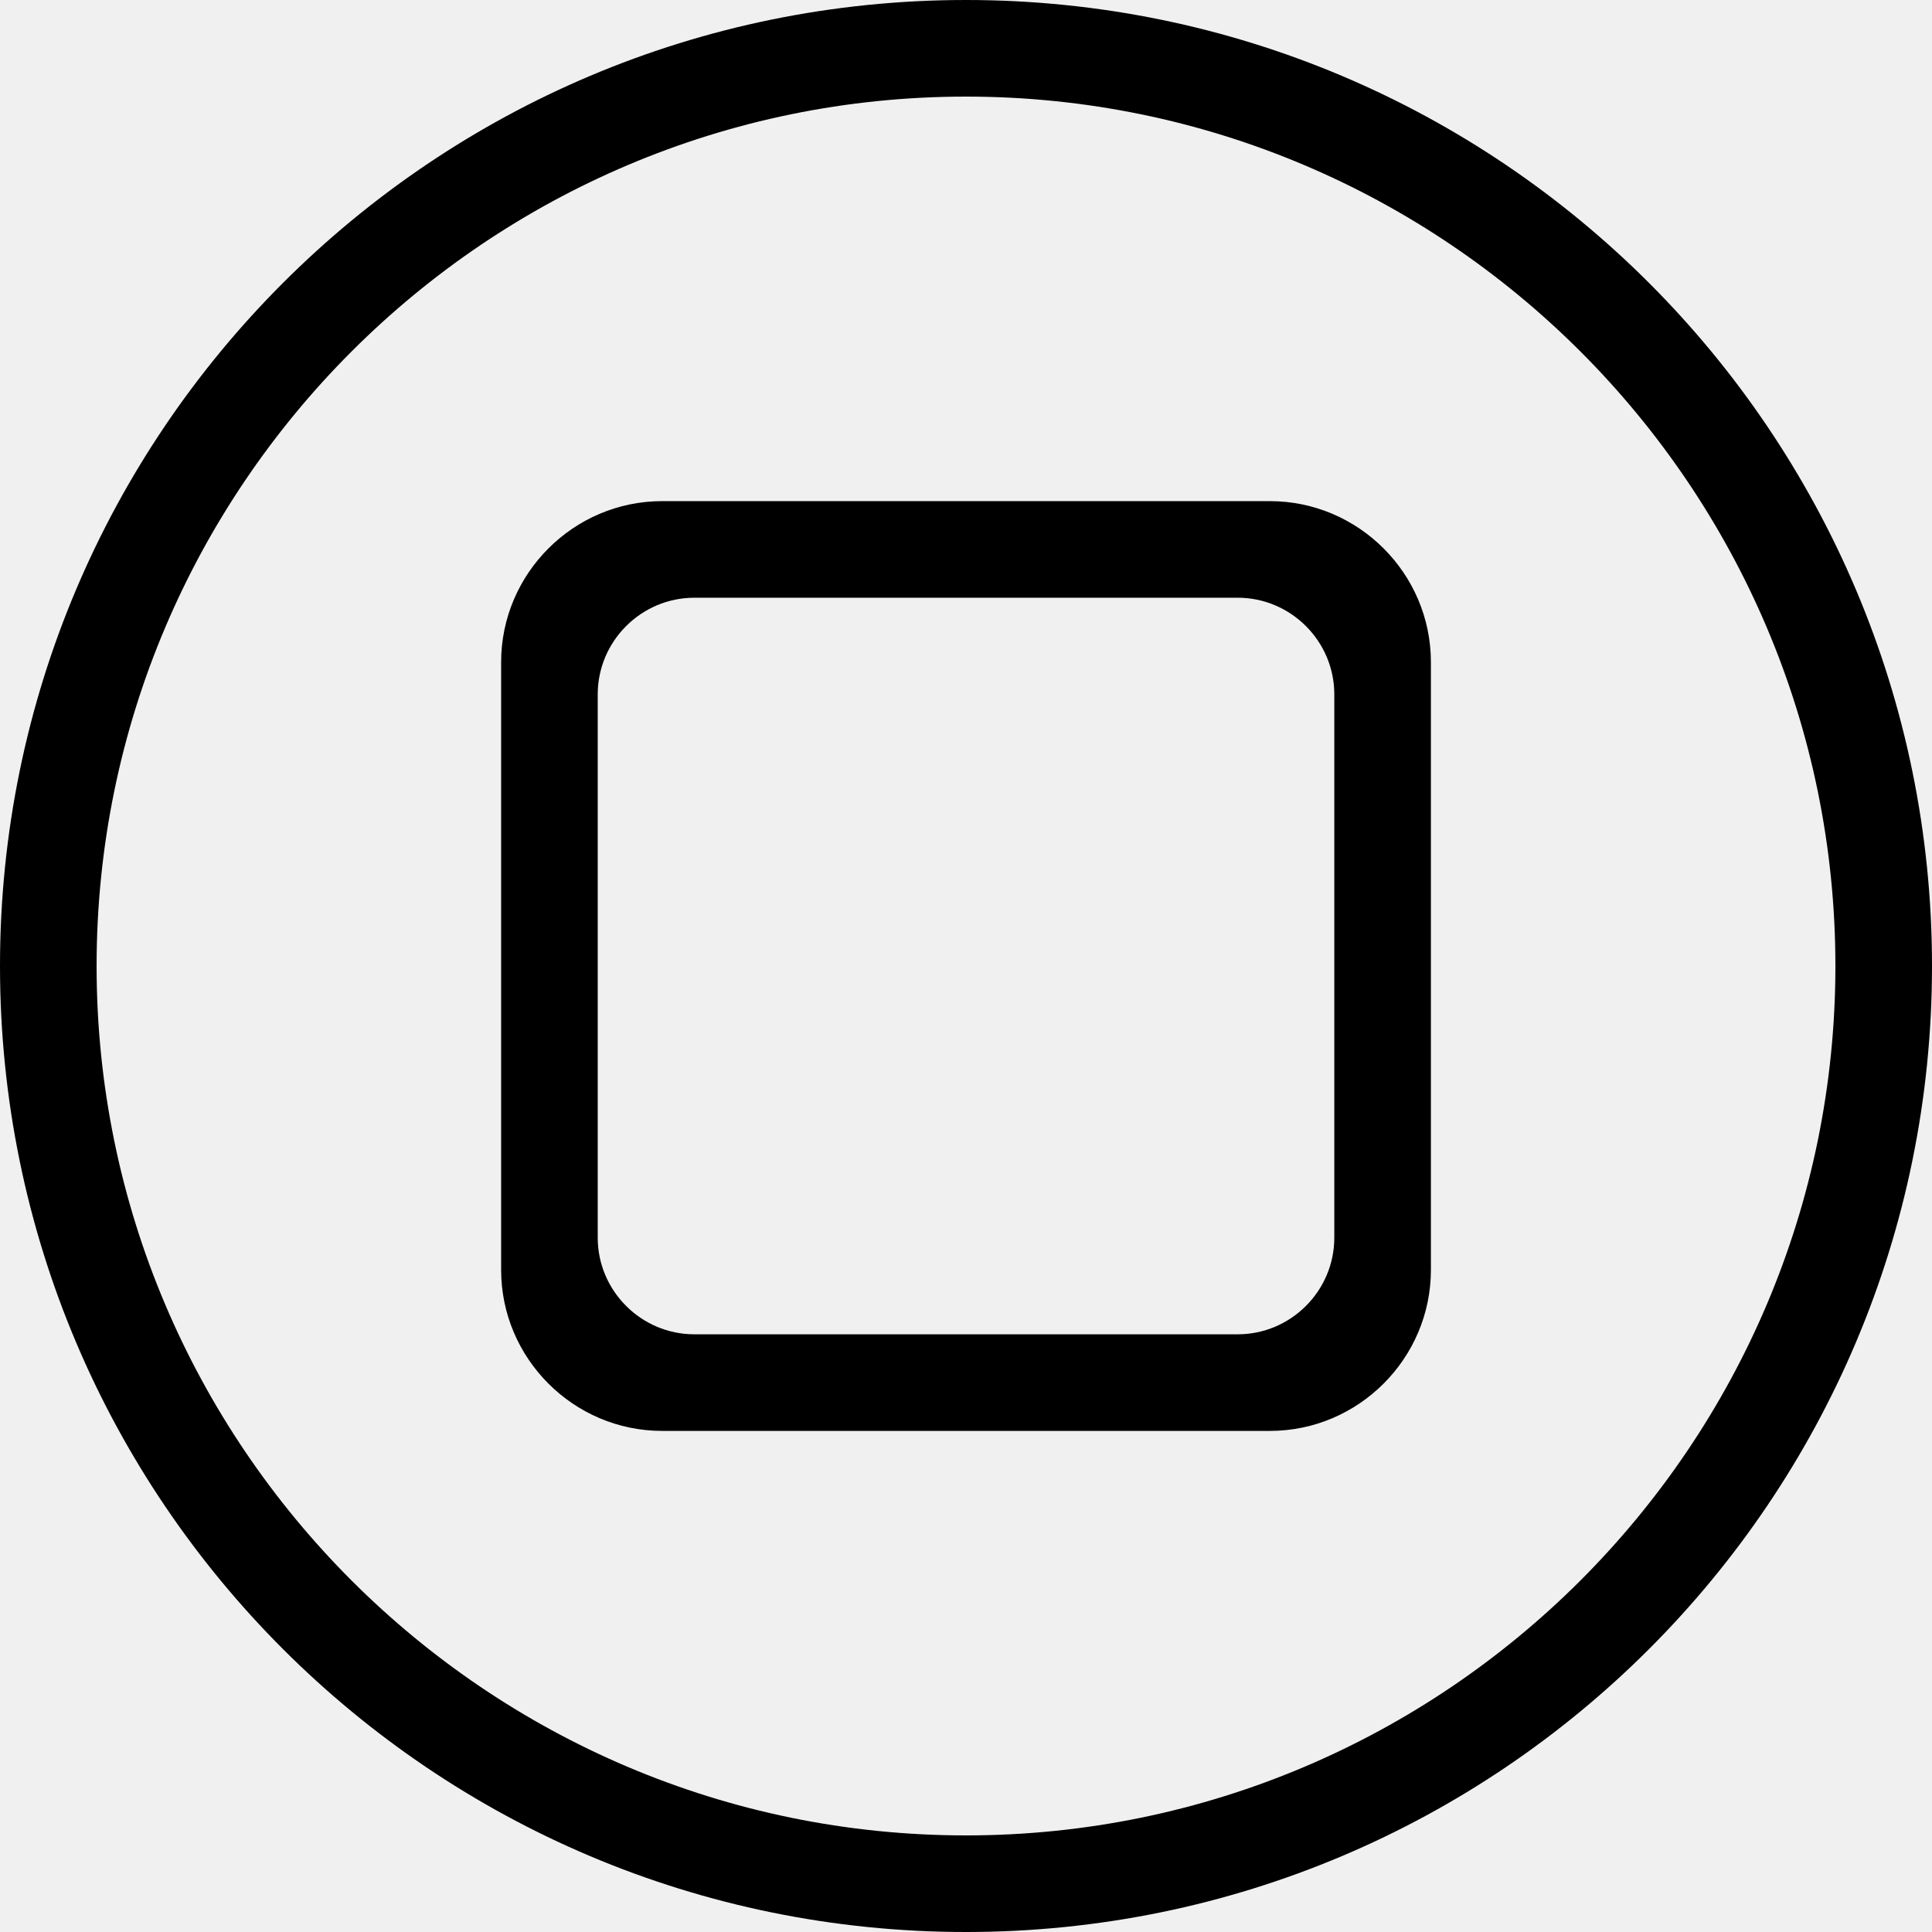
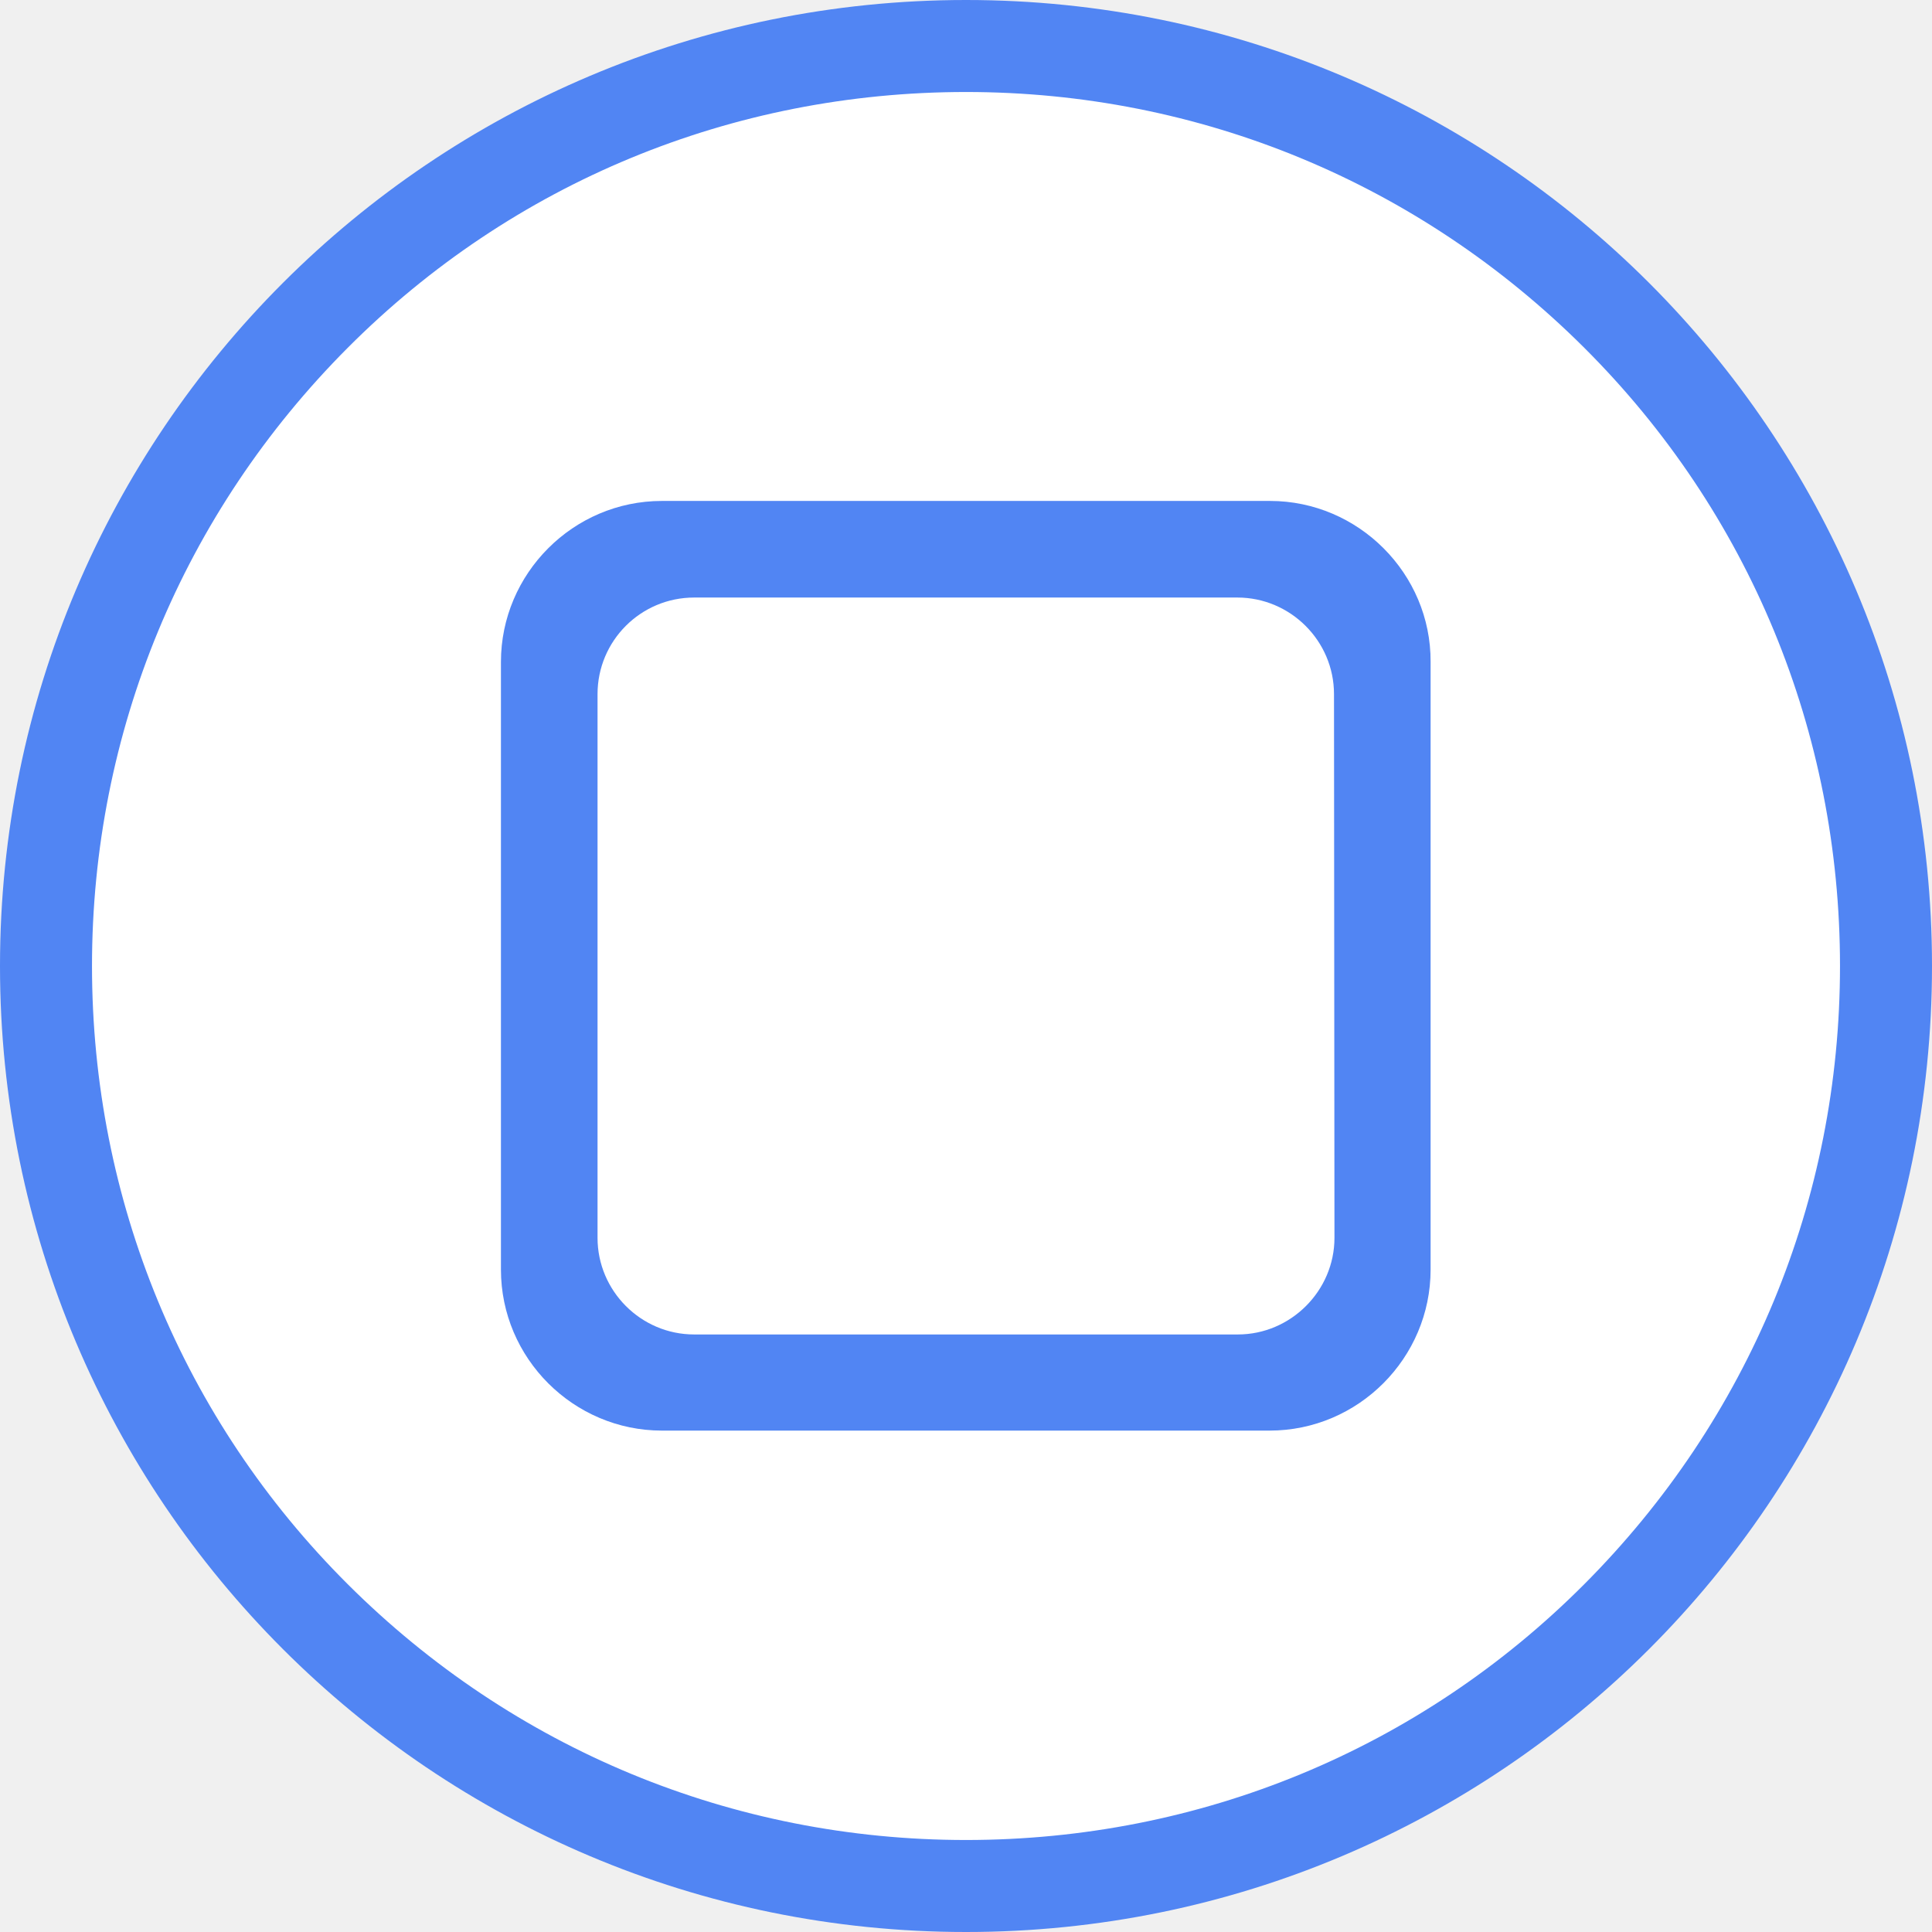
<svg xmlns="http://www.w3.org/2000/svg" version="1.1" id="Capa_1" x="0px" y="0px" viewBox="0 0 420 420" style="enable-background:new 0 0 420 420;" xml:space="preserve">
+   <style type="text/css">
+ 	.st0{fill:#FFFFFF;}
+ 	.st1{fill:#5185F3;}
+ 	.st2{display:none;fill:#5185F3;}
+ </style>
  <g>
-     <path d="M210,21c104.216,0,189,84.784,189,189s-84.784,189-189,189S21,314.216,21,210S105.784,21,210,21 M210,0   C94.031,0,0,94.024,0,210s94.031,210,210,210s210-94.024,210-210S325.969,0,210,0L210,0z" />
-     <path d="M276.066,108.941H143.941c-19.25,0-35,15.75-35,35v132.125c0,19.25,15.75,35,35,35h132.125c19.25,0,35-15.75,35-35V143.941   C311.066,124.691,295.316,108.941,276.066,108.941z M290.066,269.066c0,11.55-9.45,21-21,21H150.941c-11.55,0-21-9.45-21-21   V150.941c0-11.55,9.45-21,21-21h118.125c11.55,0,21,9.45,21,21V269.066z" />
+     <path class="st0" d="M210,410C99.7,410,10,320.3,10,210S99.7,10,210,10s200,89.7,200,200S320.3,410,210,410z" />
+     <path class="st1" d="M210,20c50.8,0,98.5,19.8,134.4,55.6S400,159.2,400,210s-19.8,98.5-55.6,134.4S260.8,400,210,400   s-98.5-19.8-134.4-55.6S20,260.8,20,210s19.8-98.5,55.6-134.4S159.2,20,210,20 M210,0C94,0,0,94,0,210s94,210,210,210   s210-94,210-210S326,0,210,0L210,0z" />
  </g>
  <g>
- </g>
-   <g>
- </g>
-   <g>
- </g>
-   <g>
- </g>
-   <g>
- </g>
-   <g>
- </g>
-   <g>
- </g>
-   <g>
- </g>
-   <g>
- </g>
-   <g>
- </g>
-   <g>
- </g>
-   <g>
- </g>
-   <g>
- </g>
-   <g>
- </g>
-   <g>
- </g>
+     <path class="st2" d="M210,21c104.2,0,189,84.8,189,189s-84.8,189-189,189S21,314.2,21,210S105.8,21,210,21 M210,0C94,0,0,94,0,210   s94,210,210,210s210-94,210-210S326,0,210,0L210,0z" />
+     <path class="st1" d="M276.1,108.9H143.9c-19.3,0-35,15.8-35,35v132.1c0,19.3,15.8,35,35,35h132.1c19.3,0,35-15.8,35-35V143.9   C311.1,124.7,295.3,108.9,276.1,108.9z M290.1,269.1c0,11.5-9.5,21-21,21H150.9c-11.6,0-21-9.5-21-21V150.9c0-11.6,9.4-21,21-21   h118.1c11.5,0,21,9.4,21,21L290.1,269.1L290.1,269.1z" />
+   </g>
</svg>
